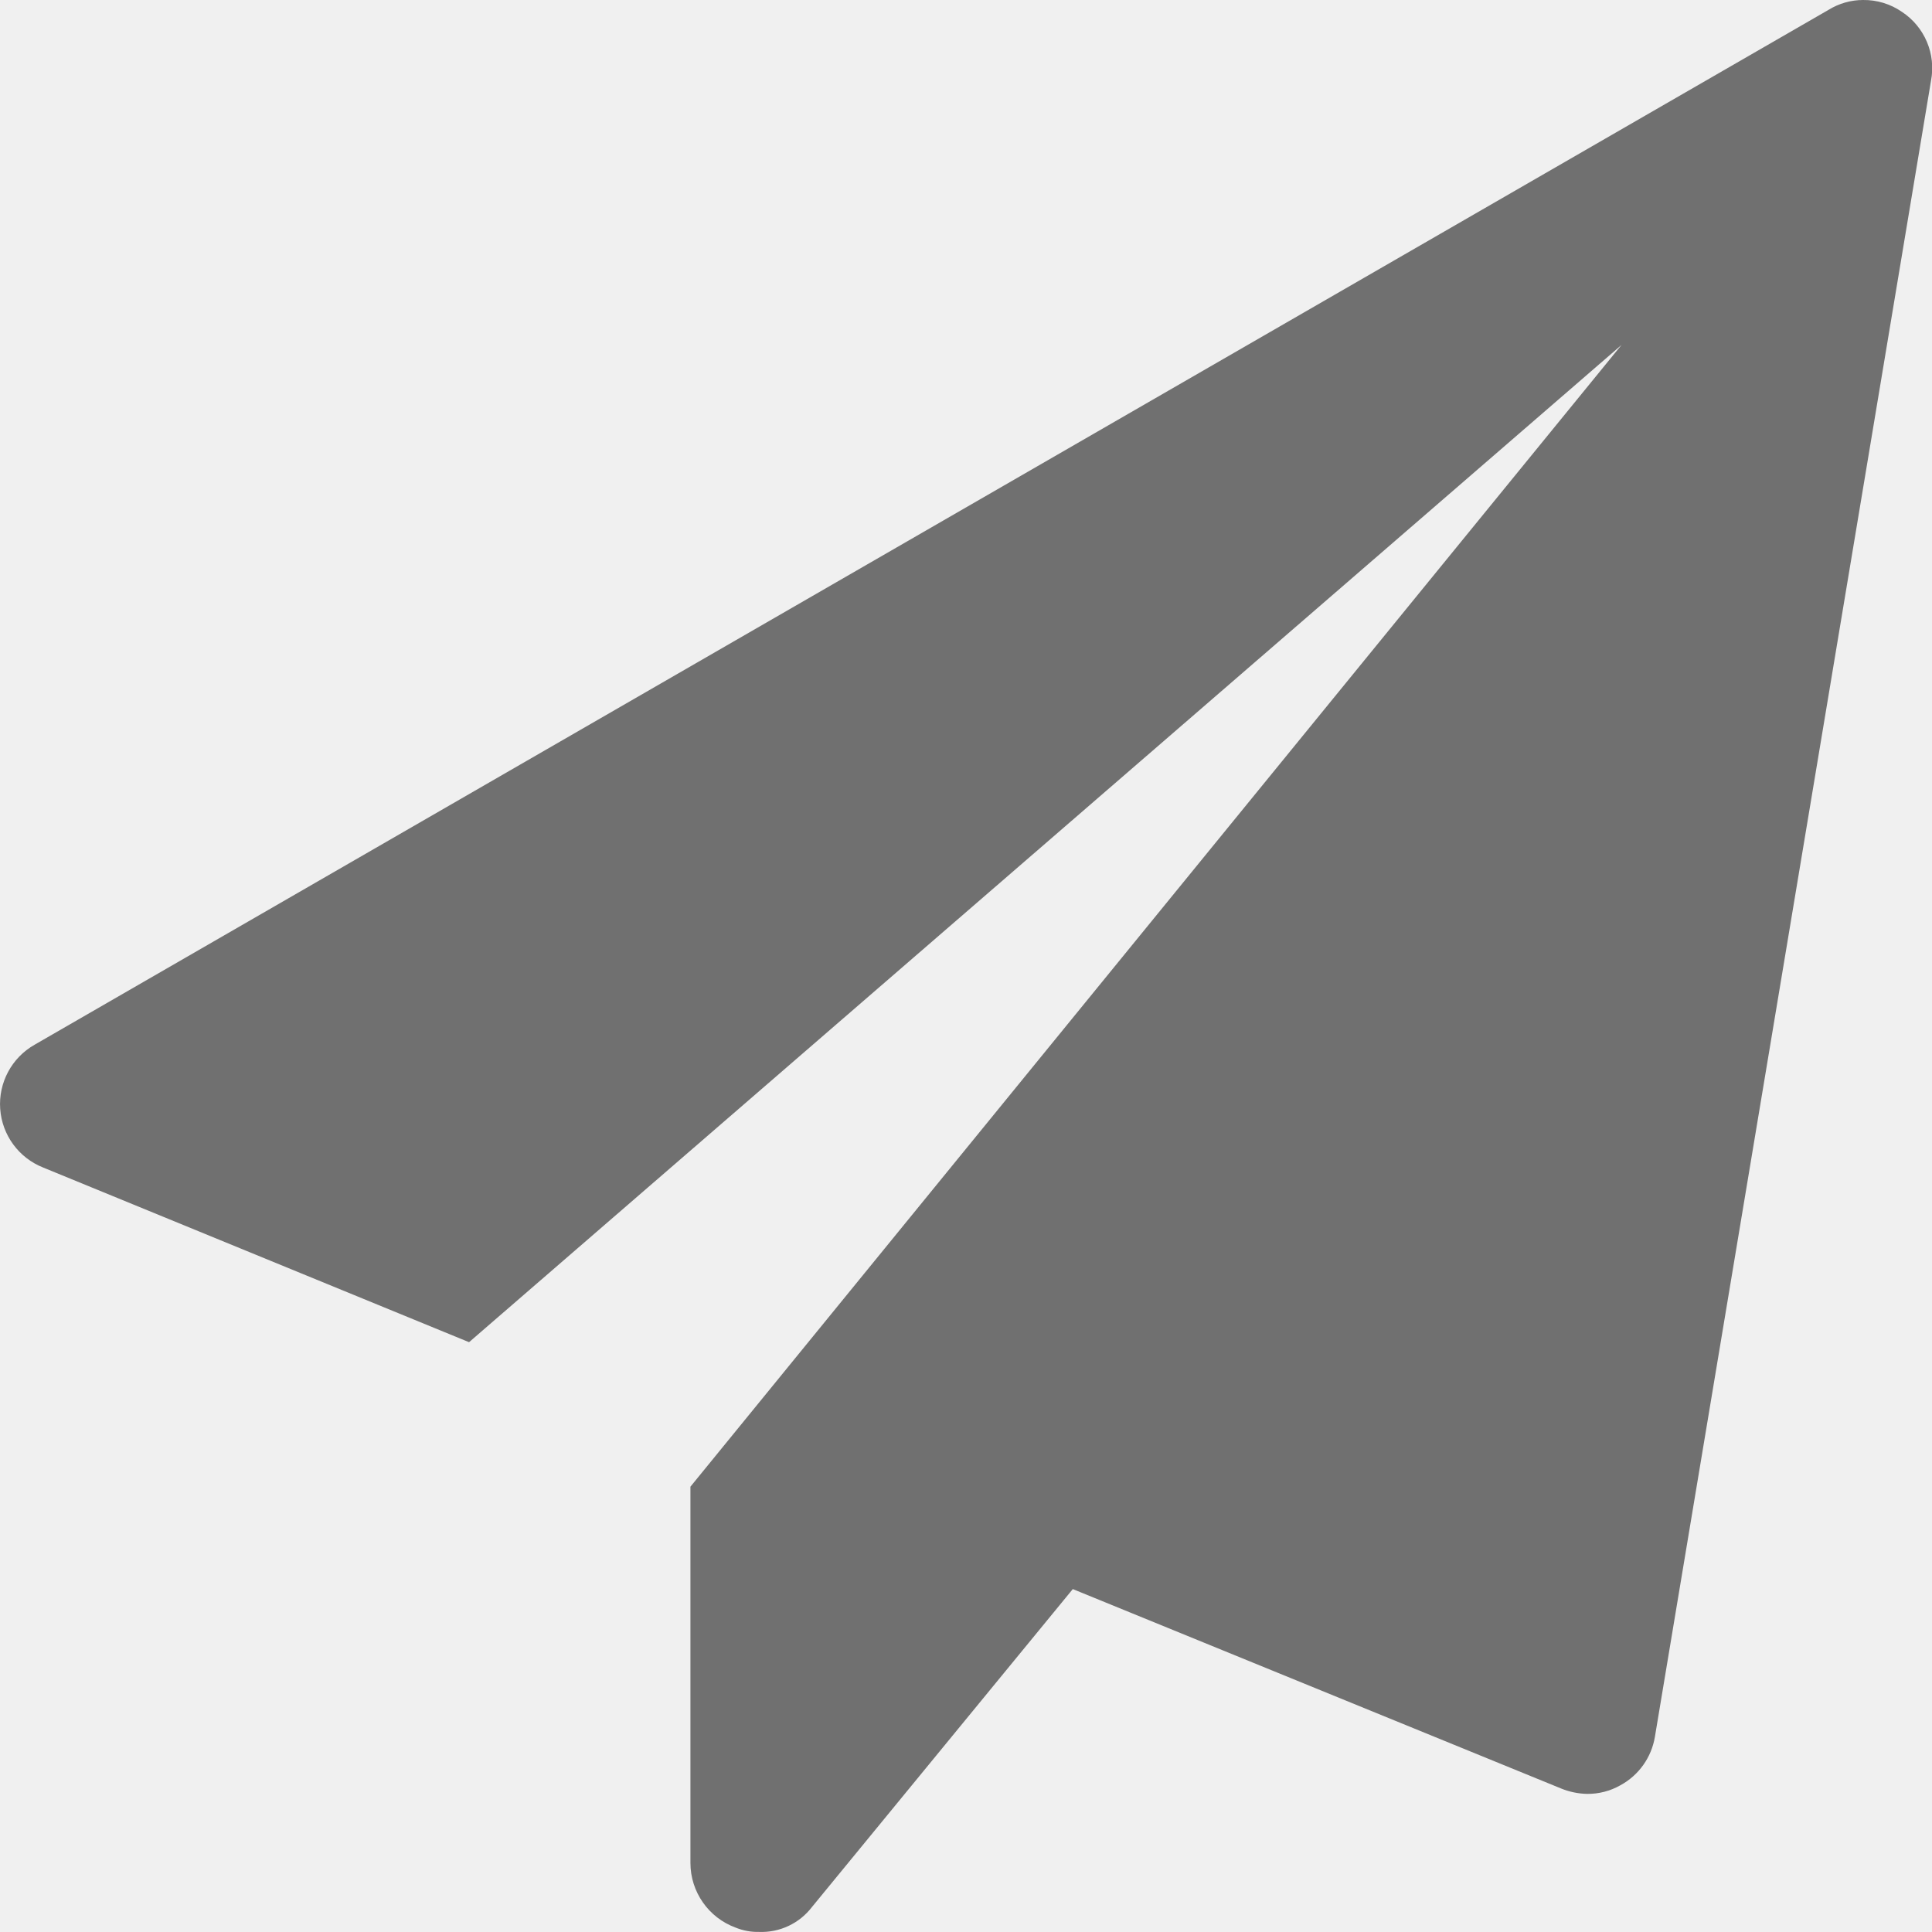
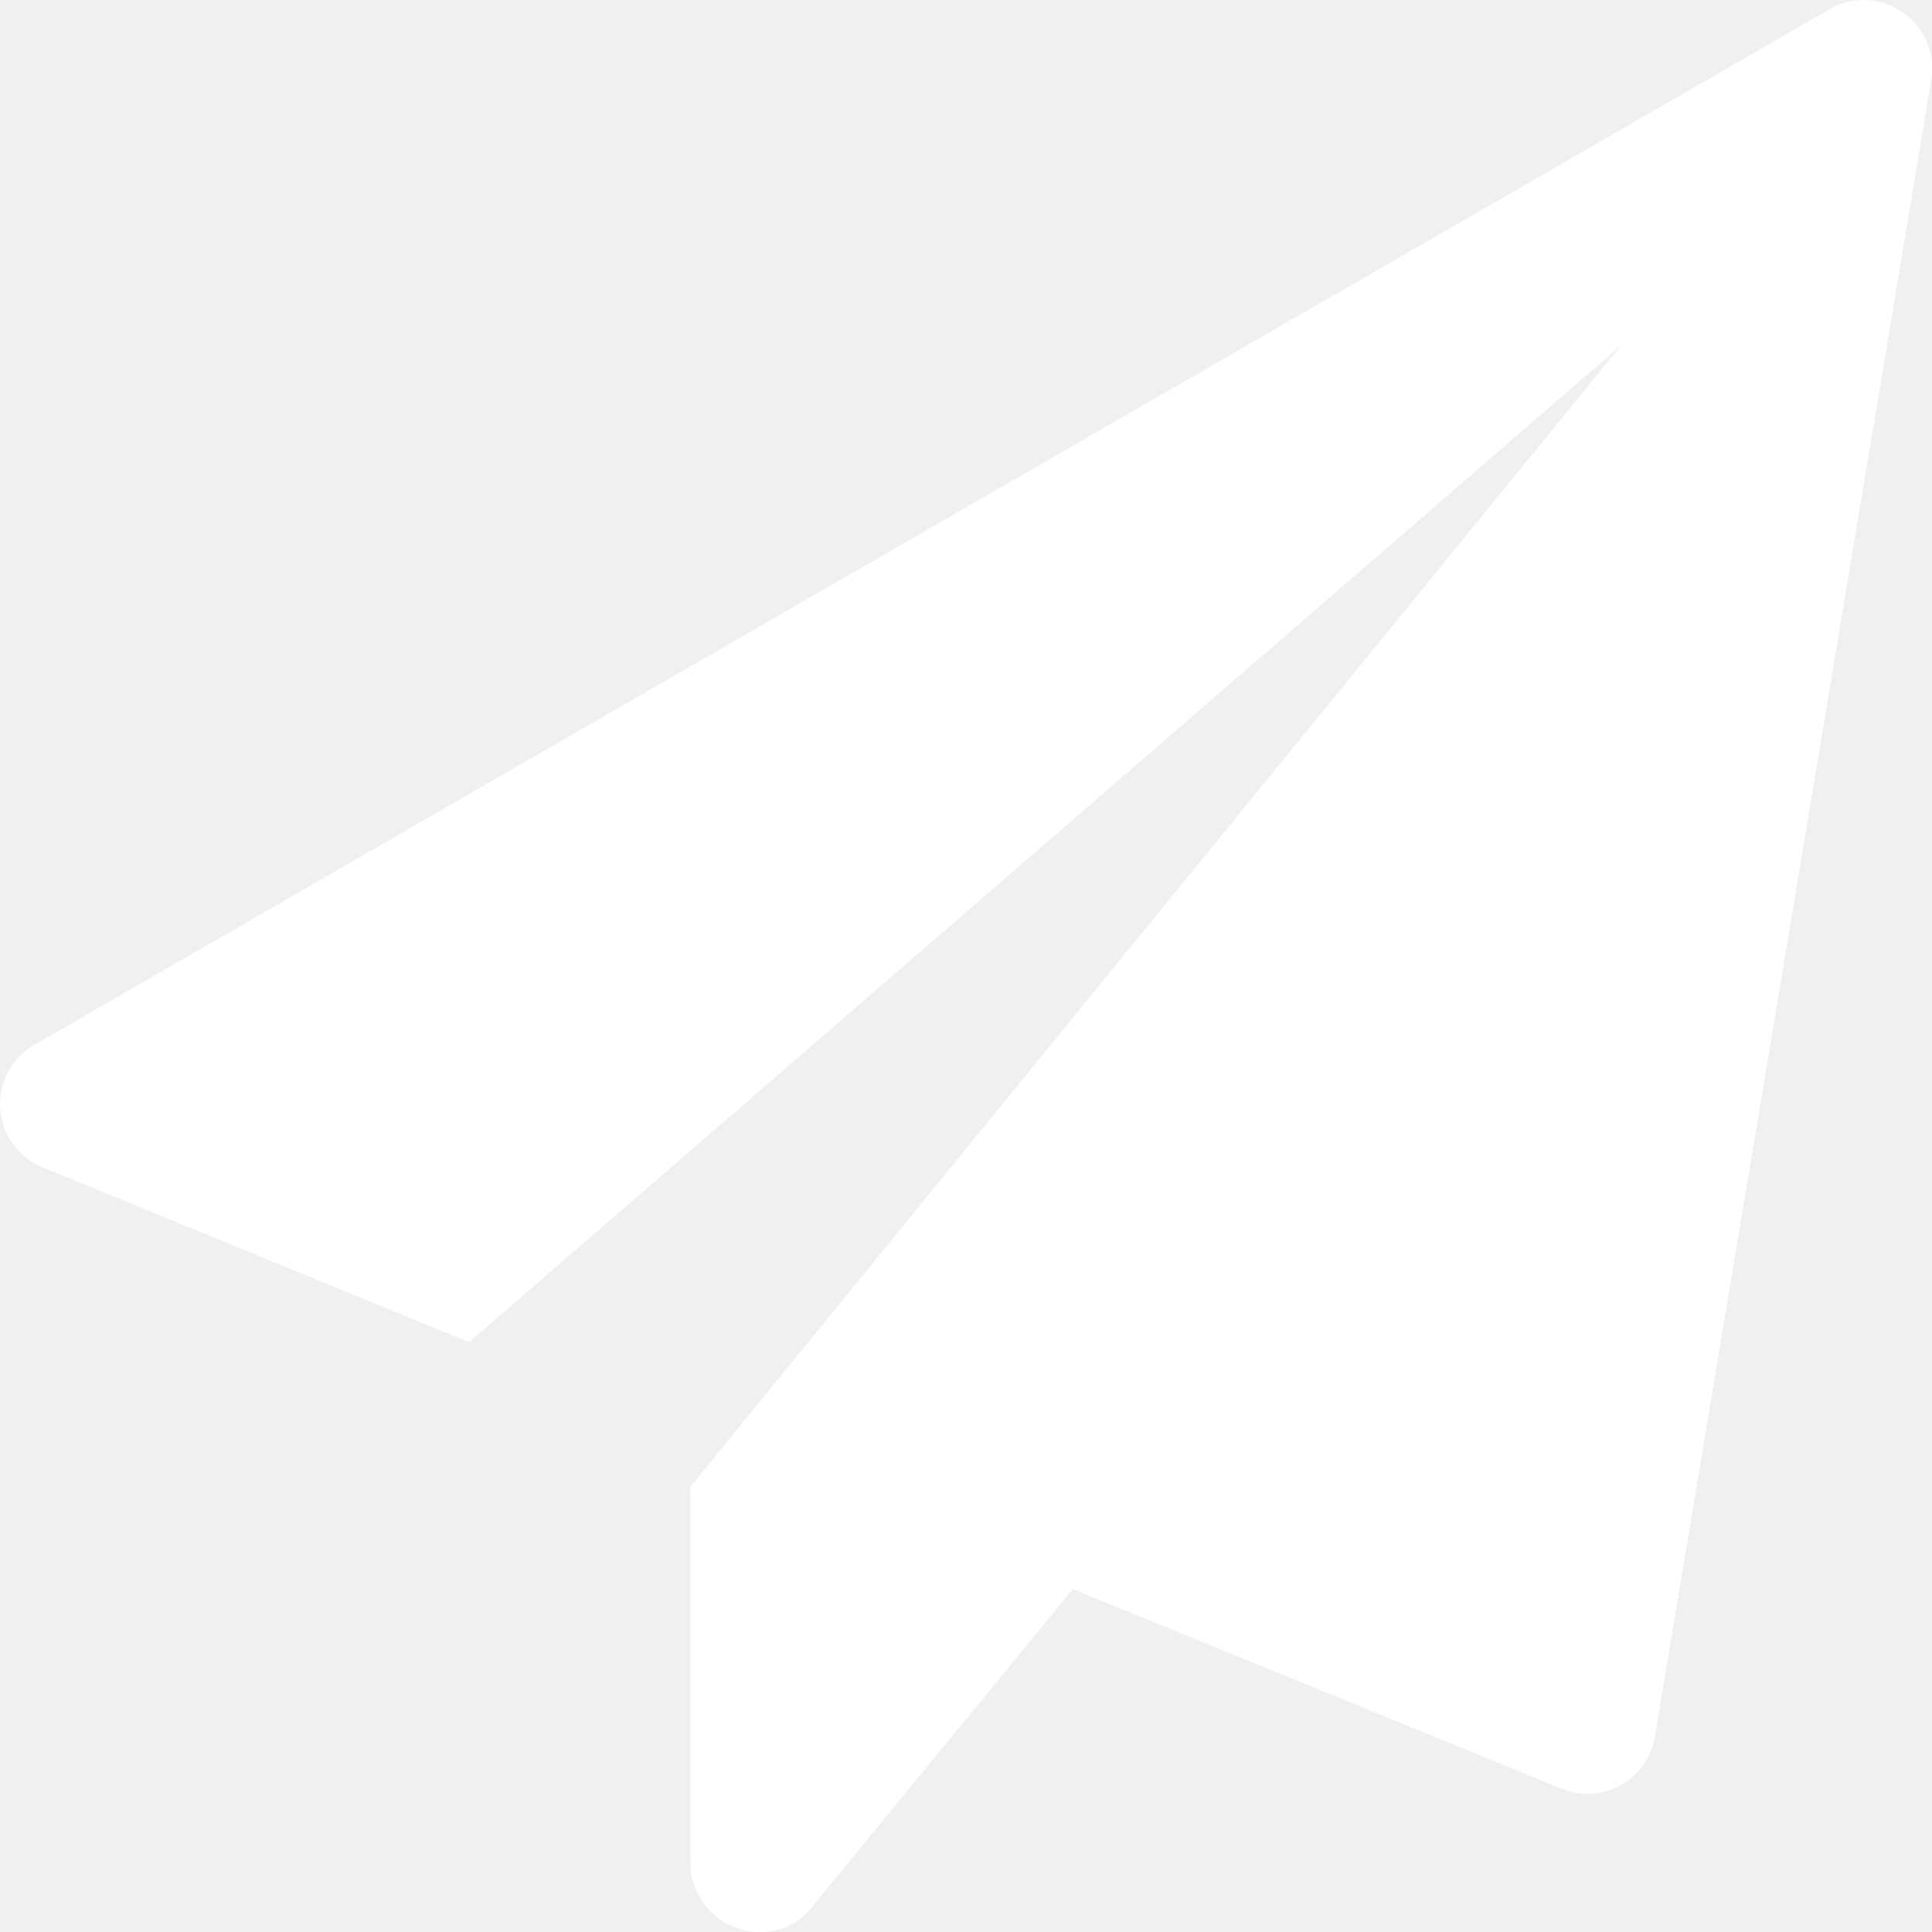
<svg xmlns="http://www.w3.org/2000/svg" width="24.829" height="24.828" viewBox="0 0 24.829 24.828">
-   <path id="Kontaktformular_Logo" data-name="Kontaktformular Logo" d="M24.44.152a.865.865,0,0,1,.374.887L21.266,22.32a.871.871,0,0,1-.443.623.849.849,0,0,1-.43.111.935.935,0,0,1-.332-.069l-6.276-2.563-3.353,4.087a.816.816,0,0,1-.679.319.753.753,0,0,1-.3-.055.886.886,0,0,1-.582-.832V19.106L20.837,4.433,6.026,17.249.554,15.005a.877.877,0,0,1-.111-1.579L23.5.125A.846.846,0,0,1,23.94,0a.859.859,0,0,1,.5.152Z" transform="translate(0.002)" fill="#707070" />
+   <path id="Kontaktformular_Logo" data-name="Kontaktformular Logo" d="M24.44.152a.865.865,0,0,1,.374.887L21.266,22.32a.871.871,0,0,1-.443.623.849.849,0,0,1-.43.111.935.935,0,0,1-.332-.069l-6.276-2.563-3.353,4.087a.816.816,0,0,1-.679.319.753.753,0,0,1-.3-.055.886.886,0,0,1-.582-.832V19.106L20.837,4.433,6.026,17.249.554,15.005a.877.877,0,0,1-.111-1.579L23.5.125A.846.846,0,0,1,23.94,0a.859.859,0,0,1,.5.152Z" transform="translate(0.002)" fill="#FFFFFF" />
</svg>
